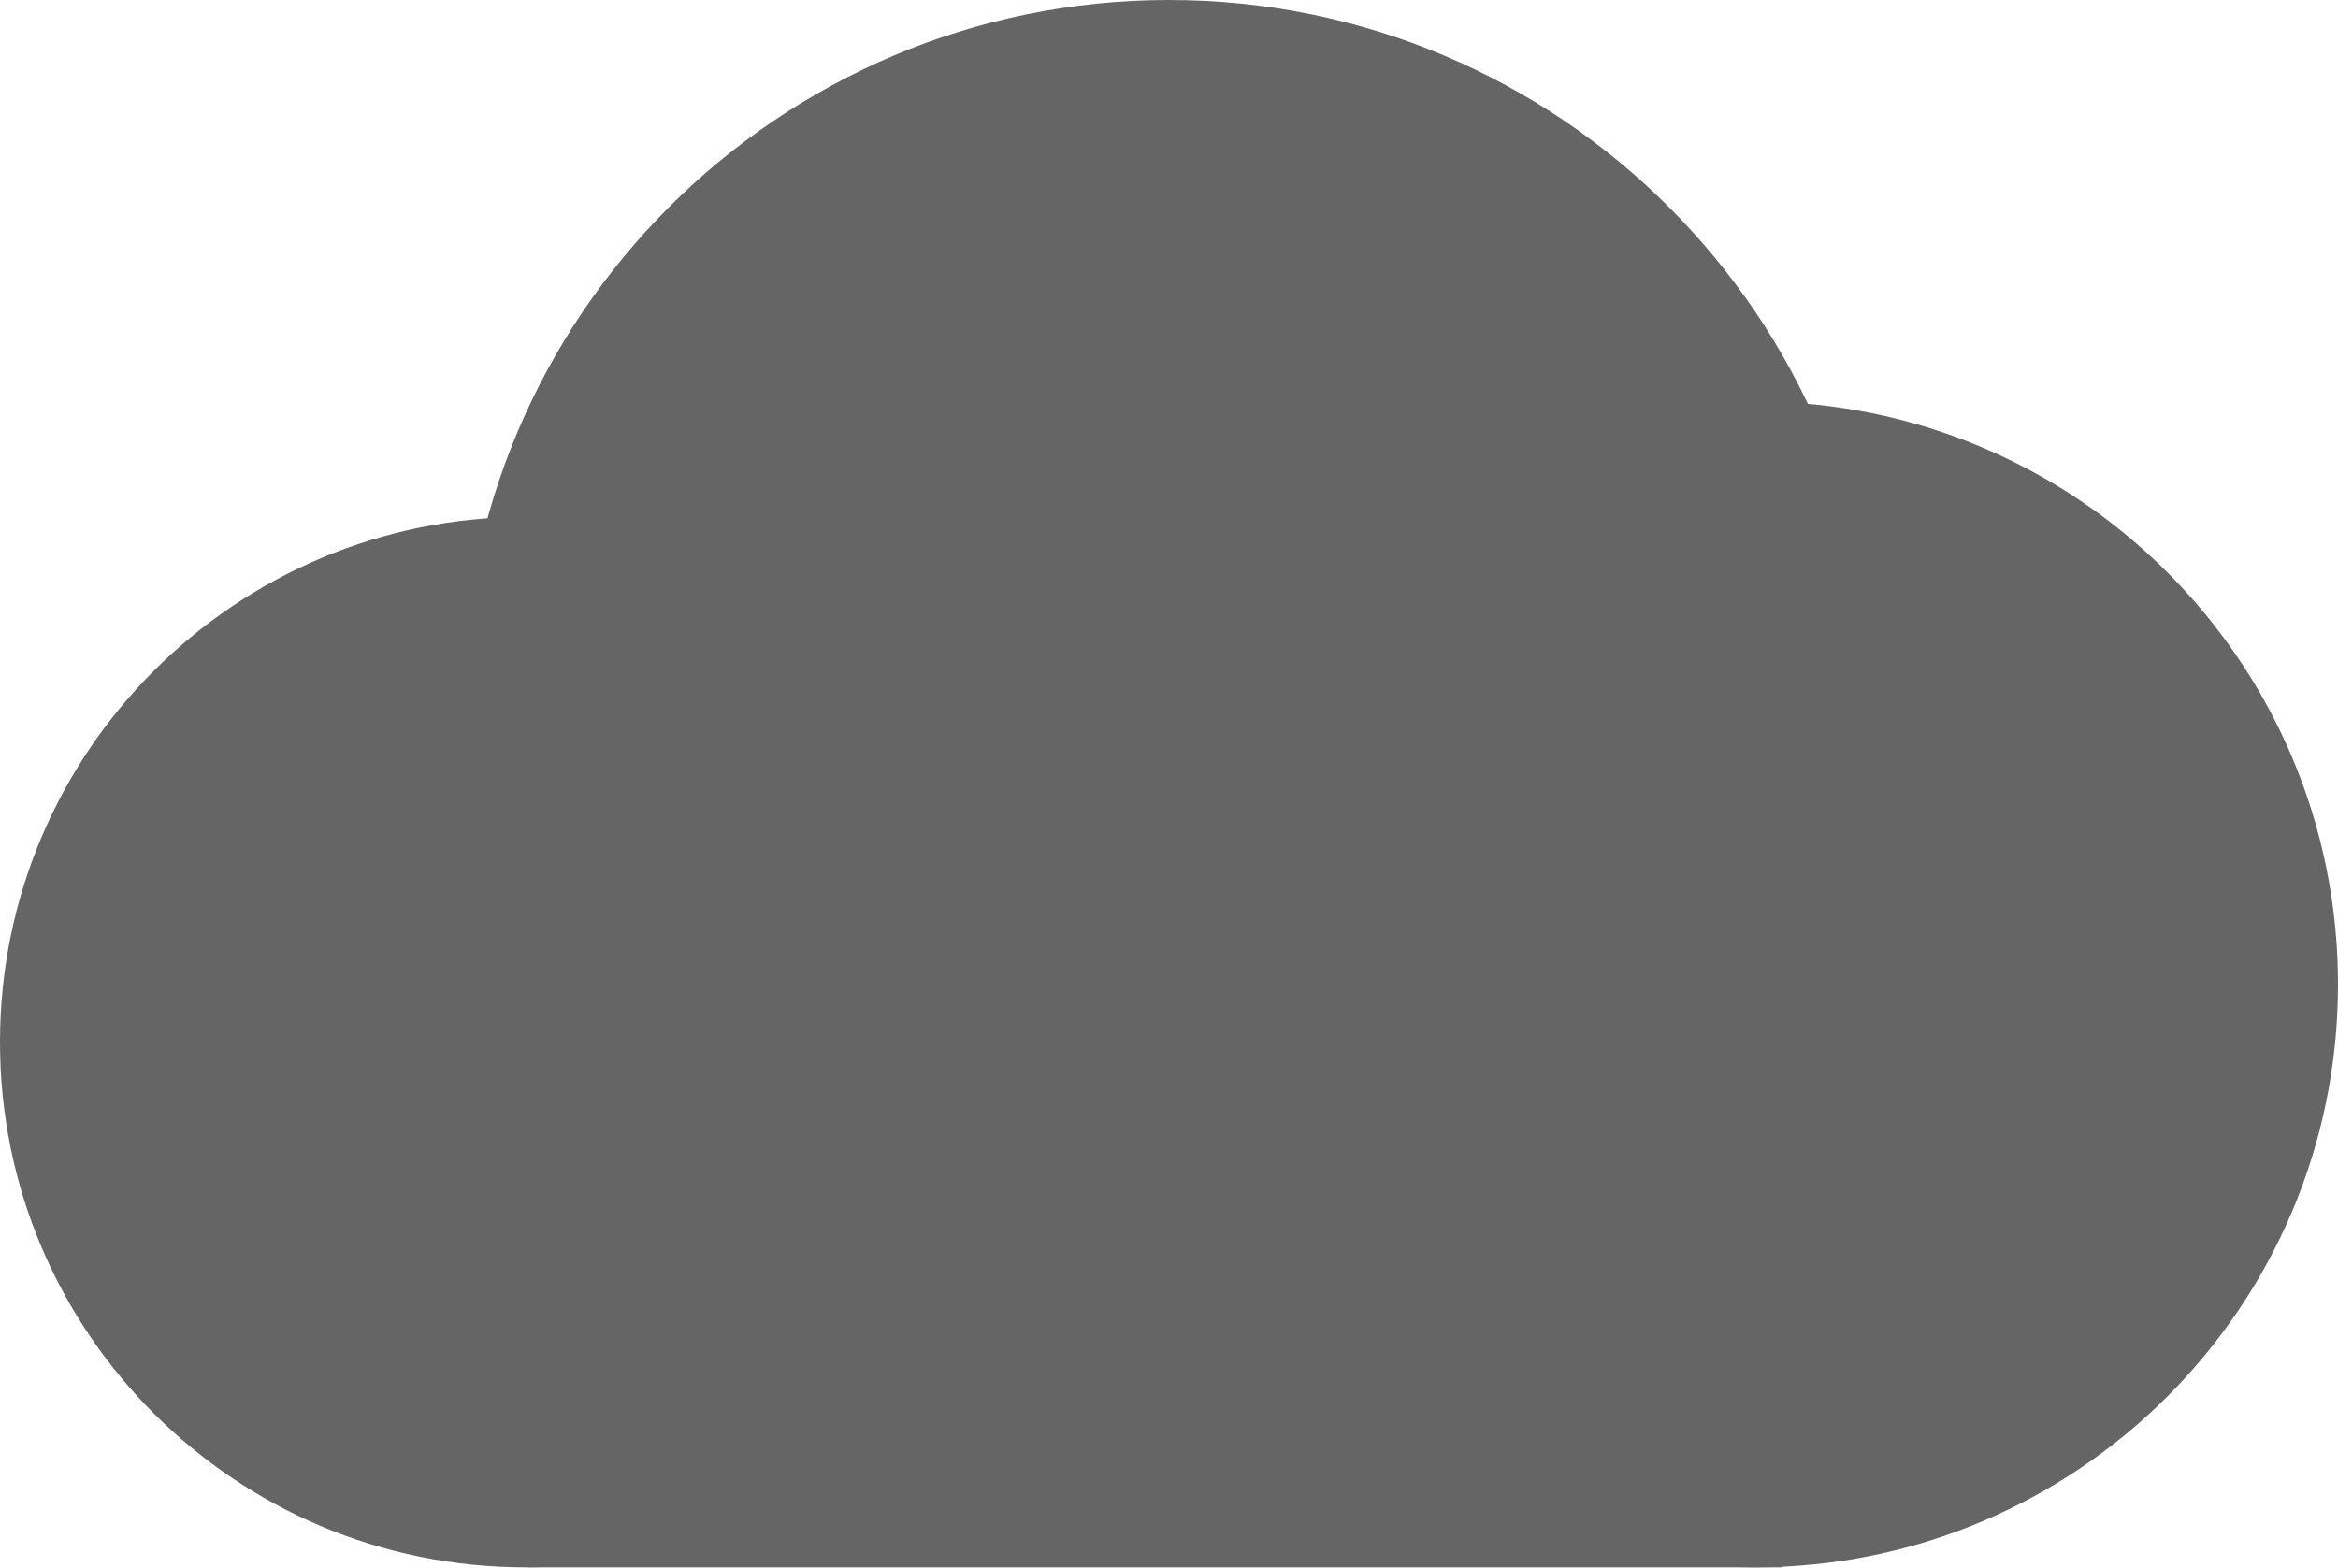
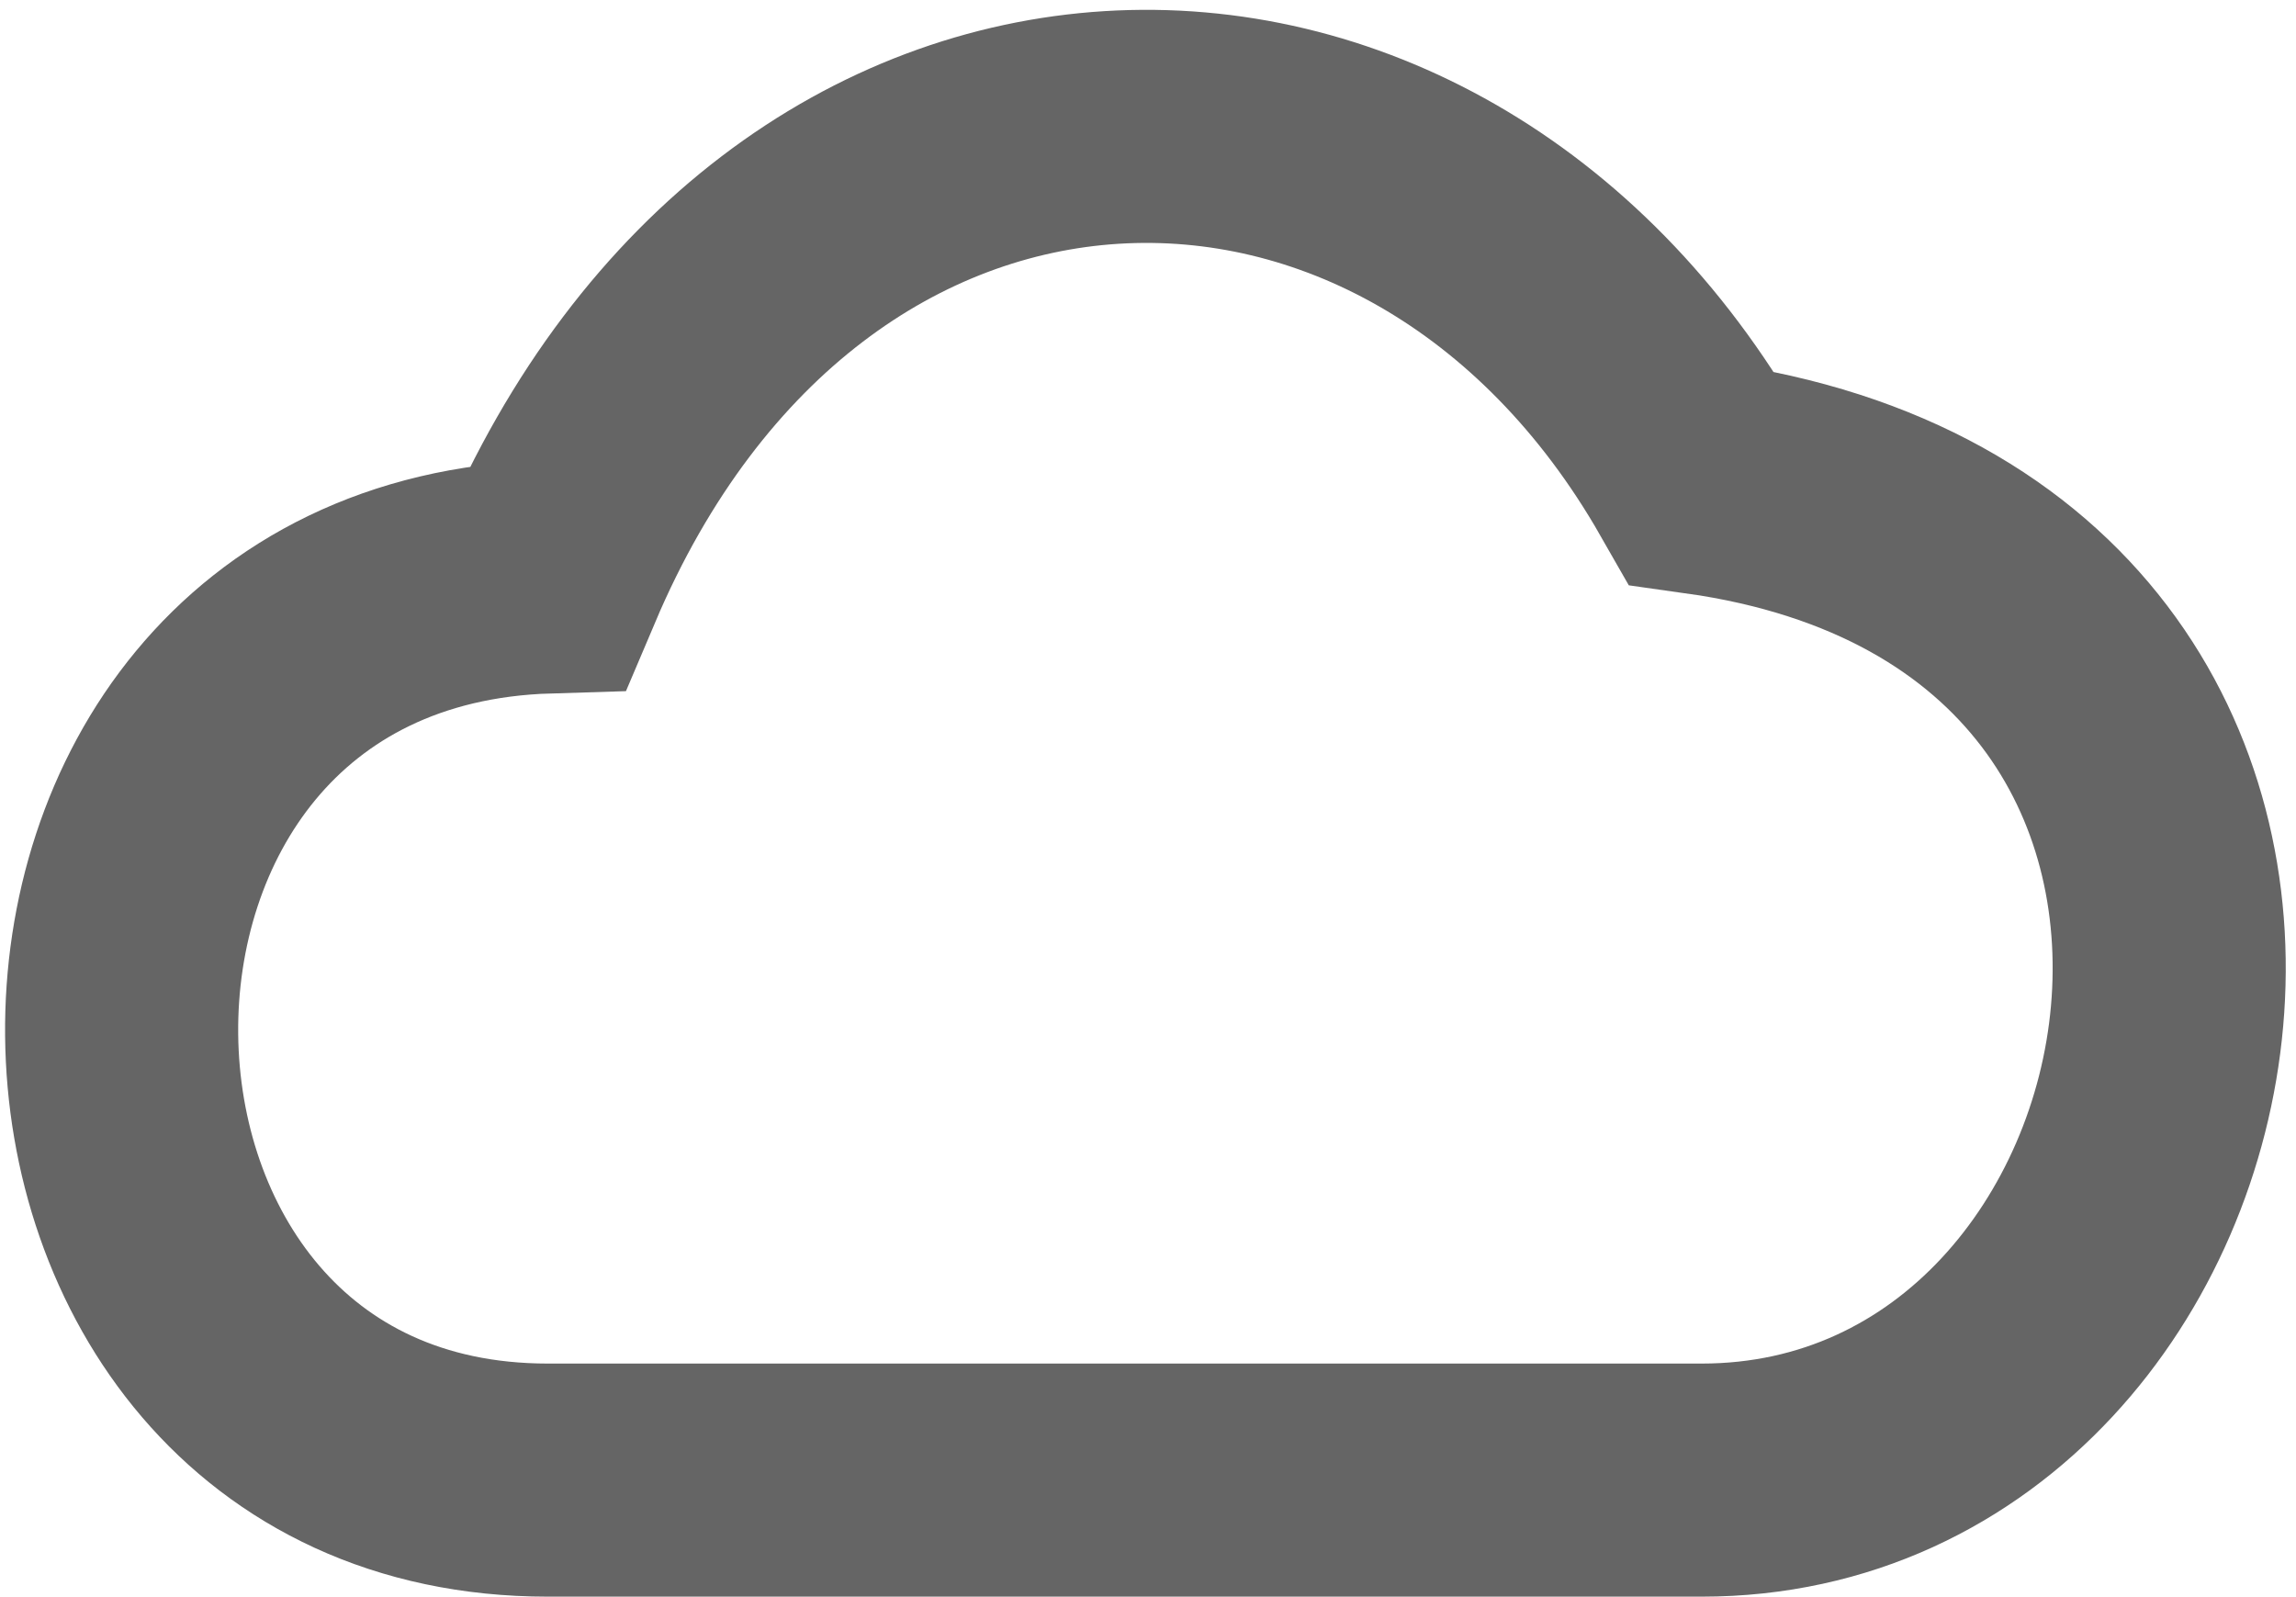
- <svg xmlns="http://www.w3.org/2000/svg" width="173" height="116" viewBox="0 0 173 116" fill="none">
-   <path d="M77.748 77.13C77.748 98.597 60.344 116 38.874 116C17.404 116 0 98.597 0 77.13C0 55.662 17.404 38.26 38.874 38.26C60.344 38.26 77.748 55.662 77.748 77.13Z" fill="#656565" />
-   <path d="M138.807 52.302C138.807 81.187 115.388 104.604 86.5 104.604C57.612 104.604 34.193 81.187 34.193 52.302C34.193 23.416 57.612 0 86.5 0C115.388 0 138.807 23.416 138.807 52.302Z" fill="#656565" />
-   <path d="M173 72.856C173 96.684 153.682 116 129.852 116C106.022 116 86.704 96.684 86.704 72.856C86.704 49.028 106.022 29.712 129.852 29.712C153.682 29.712 173 49.028 173 72.856Z" fill="#656565" />
-   <path d="M39.078 67.565H131.887V116H39.078V67.565Z" fill="#656565" />
+ <svg xmlns="http://www.w3.org/2000/svg" width="197" height="137" viewBox="0 0 197 137" fill="none">
+   <path d="M47.002 49.504C-2.5 51.003 -1 127.003 47.002 127.003H146.002C192 127.003 206.5 49.504 146.002 41.004C122 -1.004 68 -0.001 47.002 49.504Z" stroke="#656565" stroke-width="20" />
</svg>
